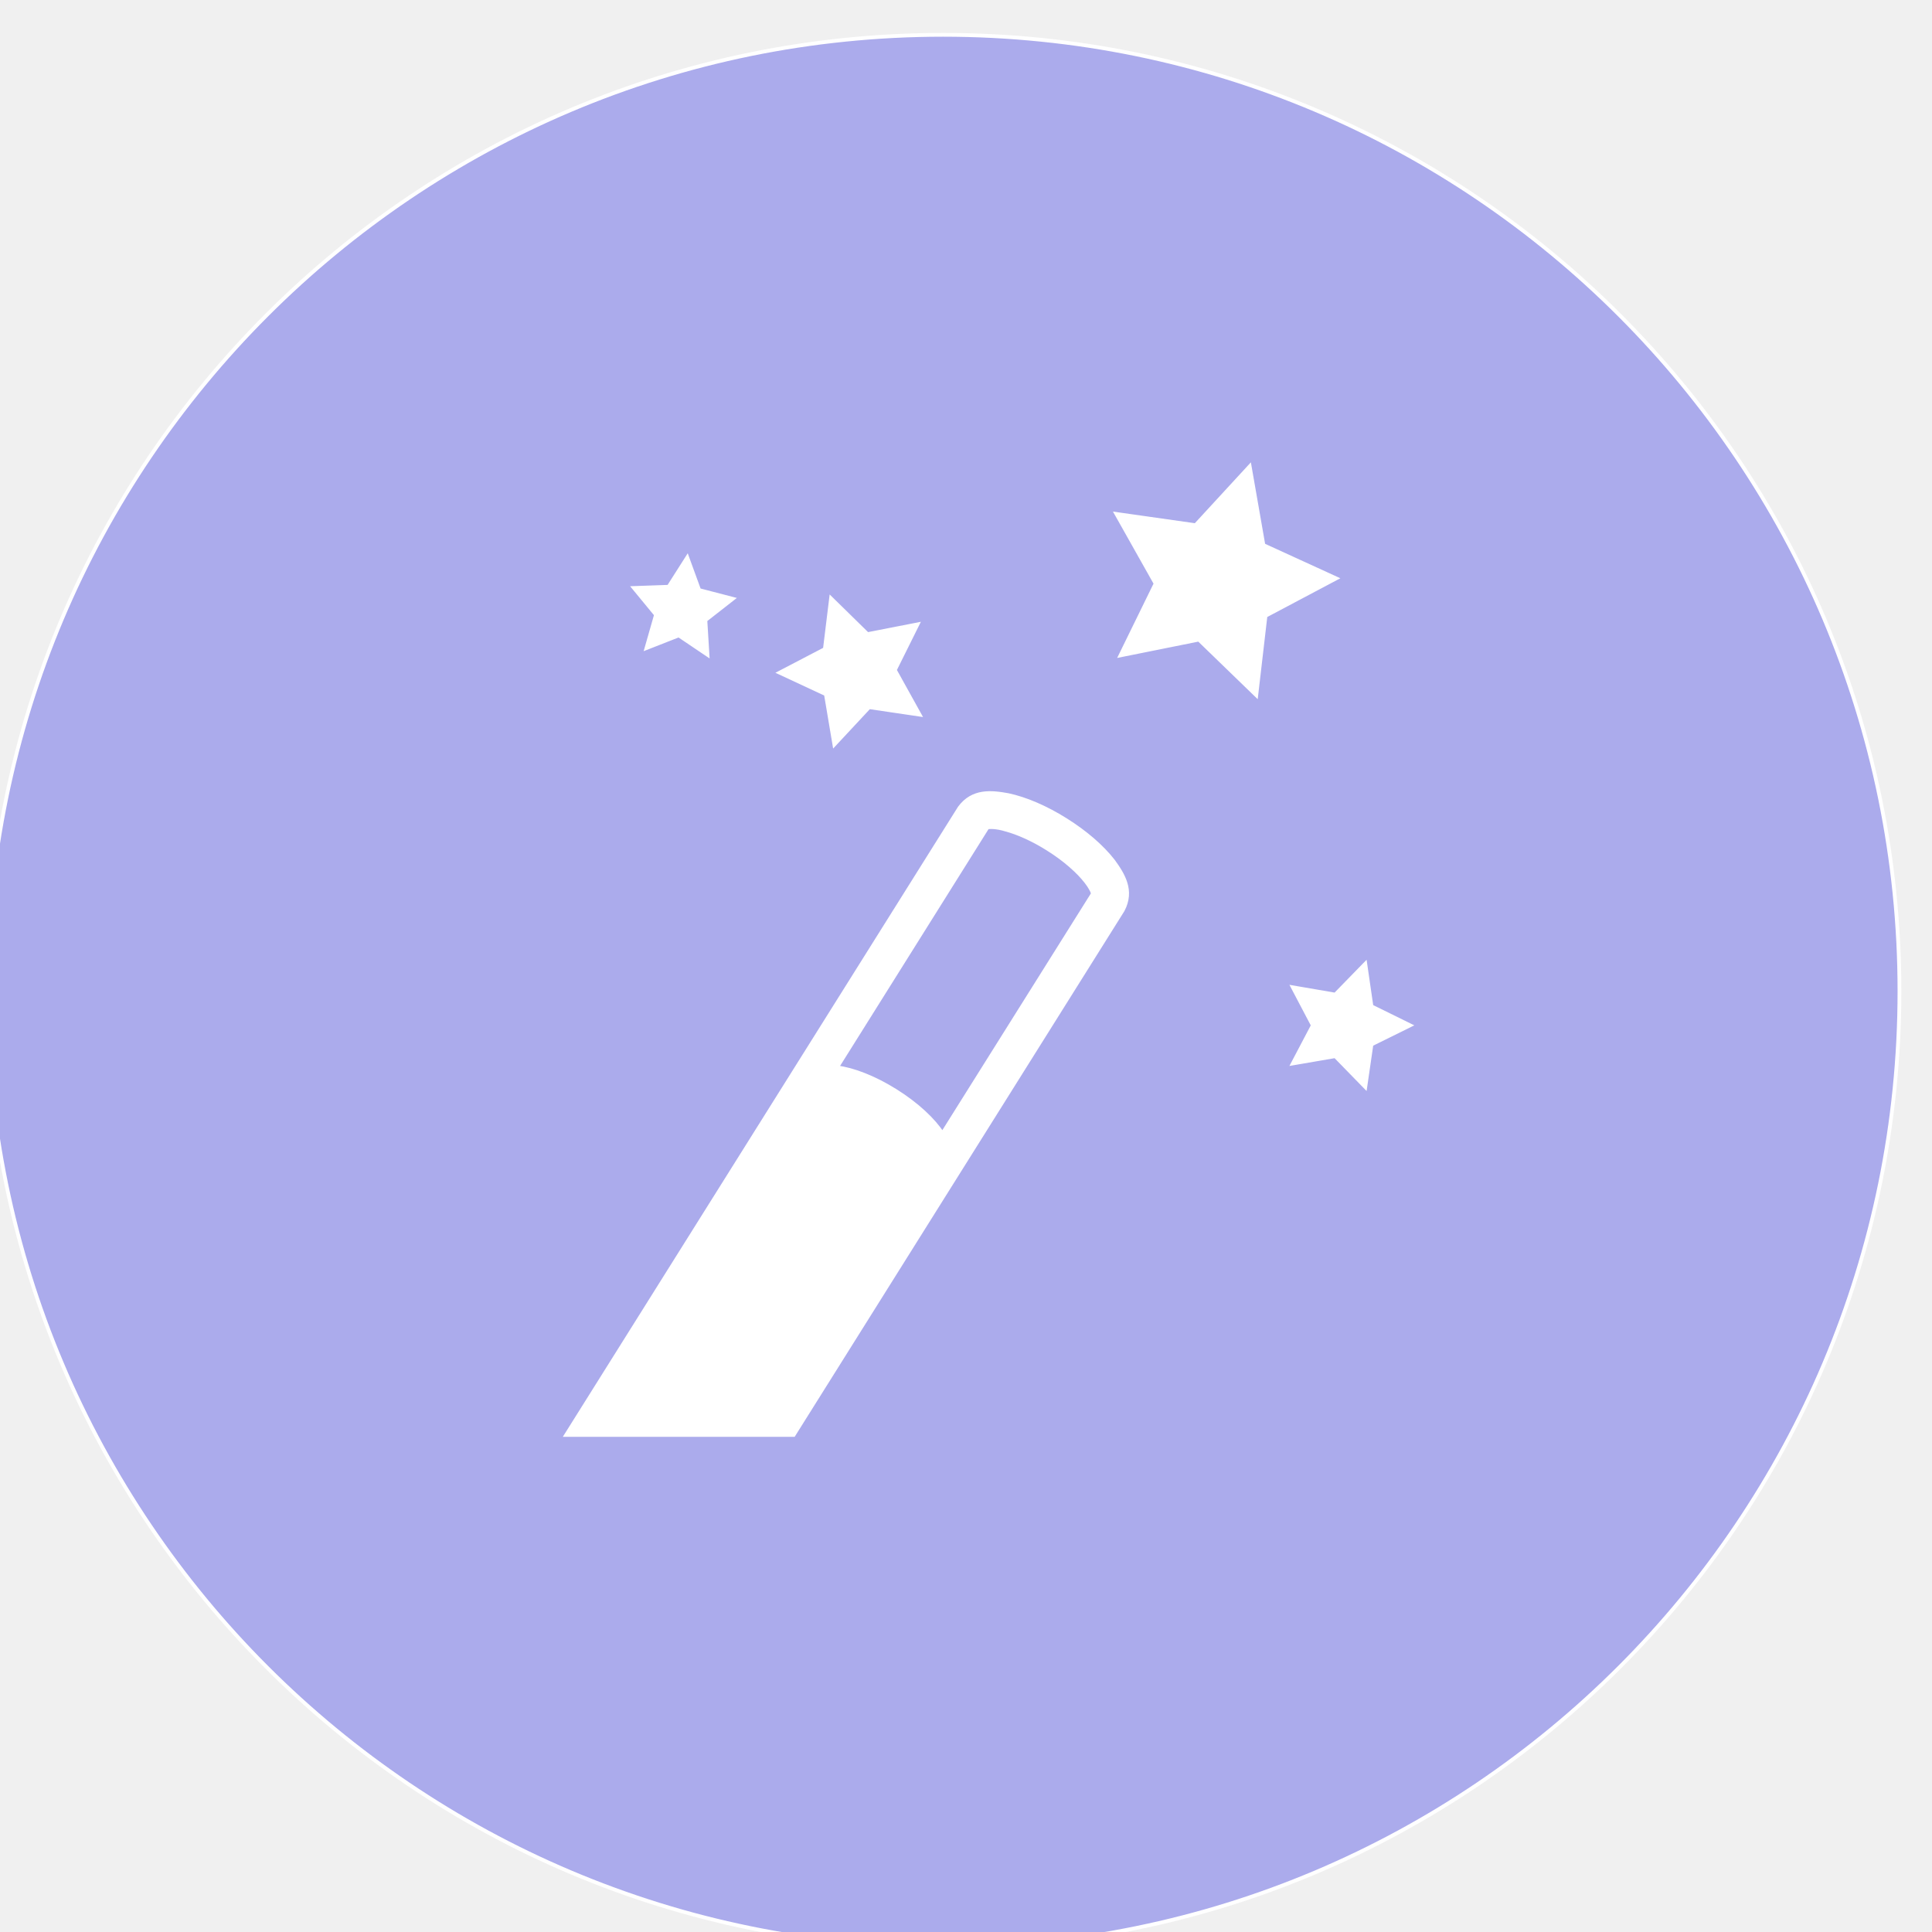
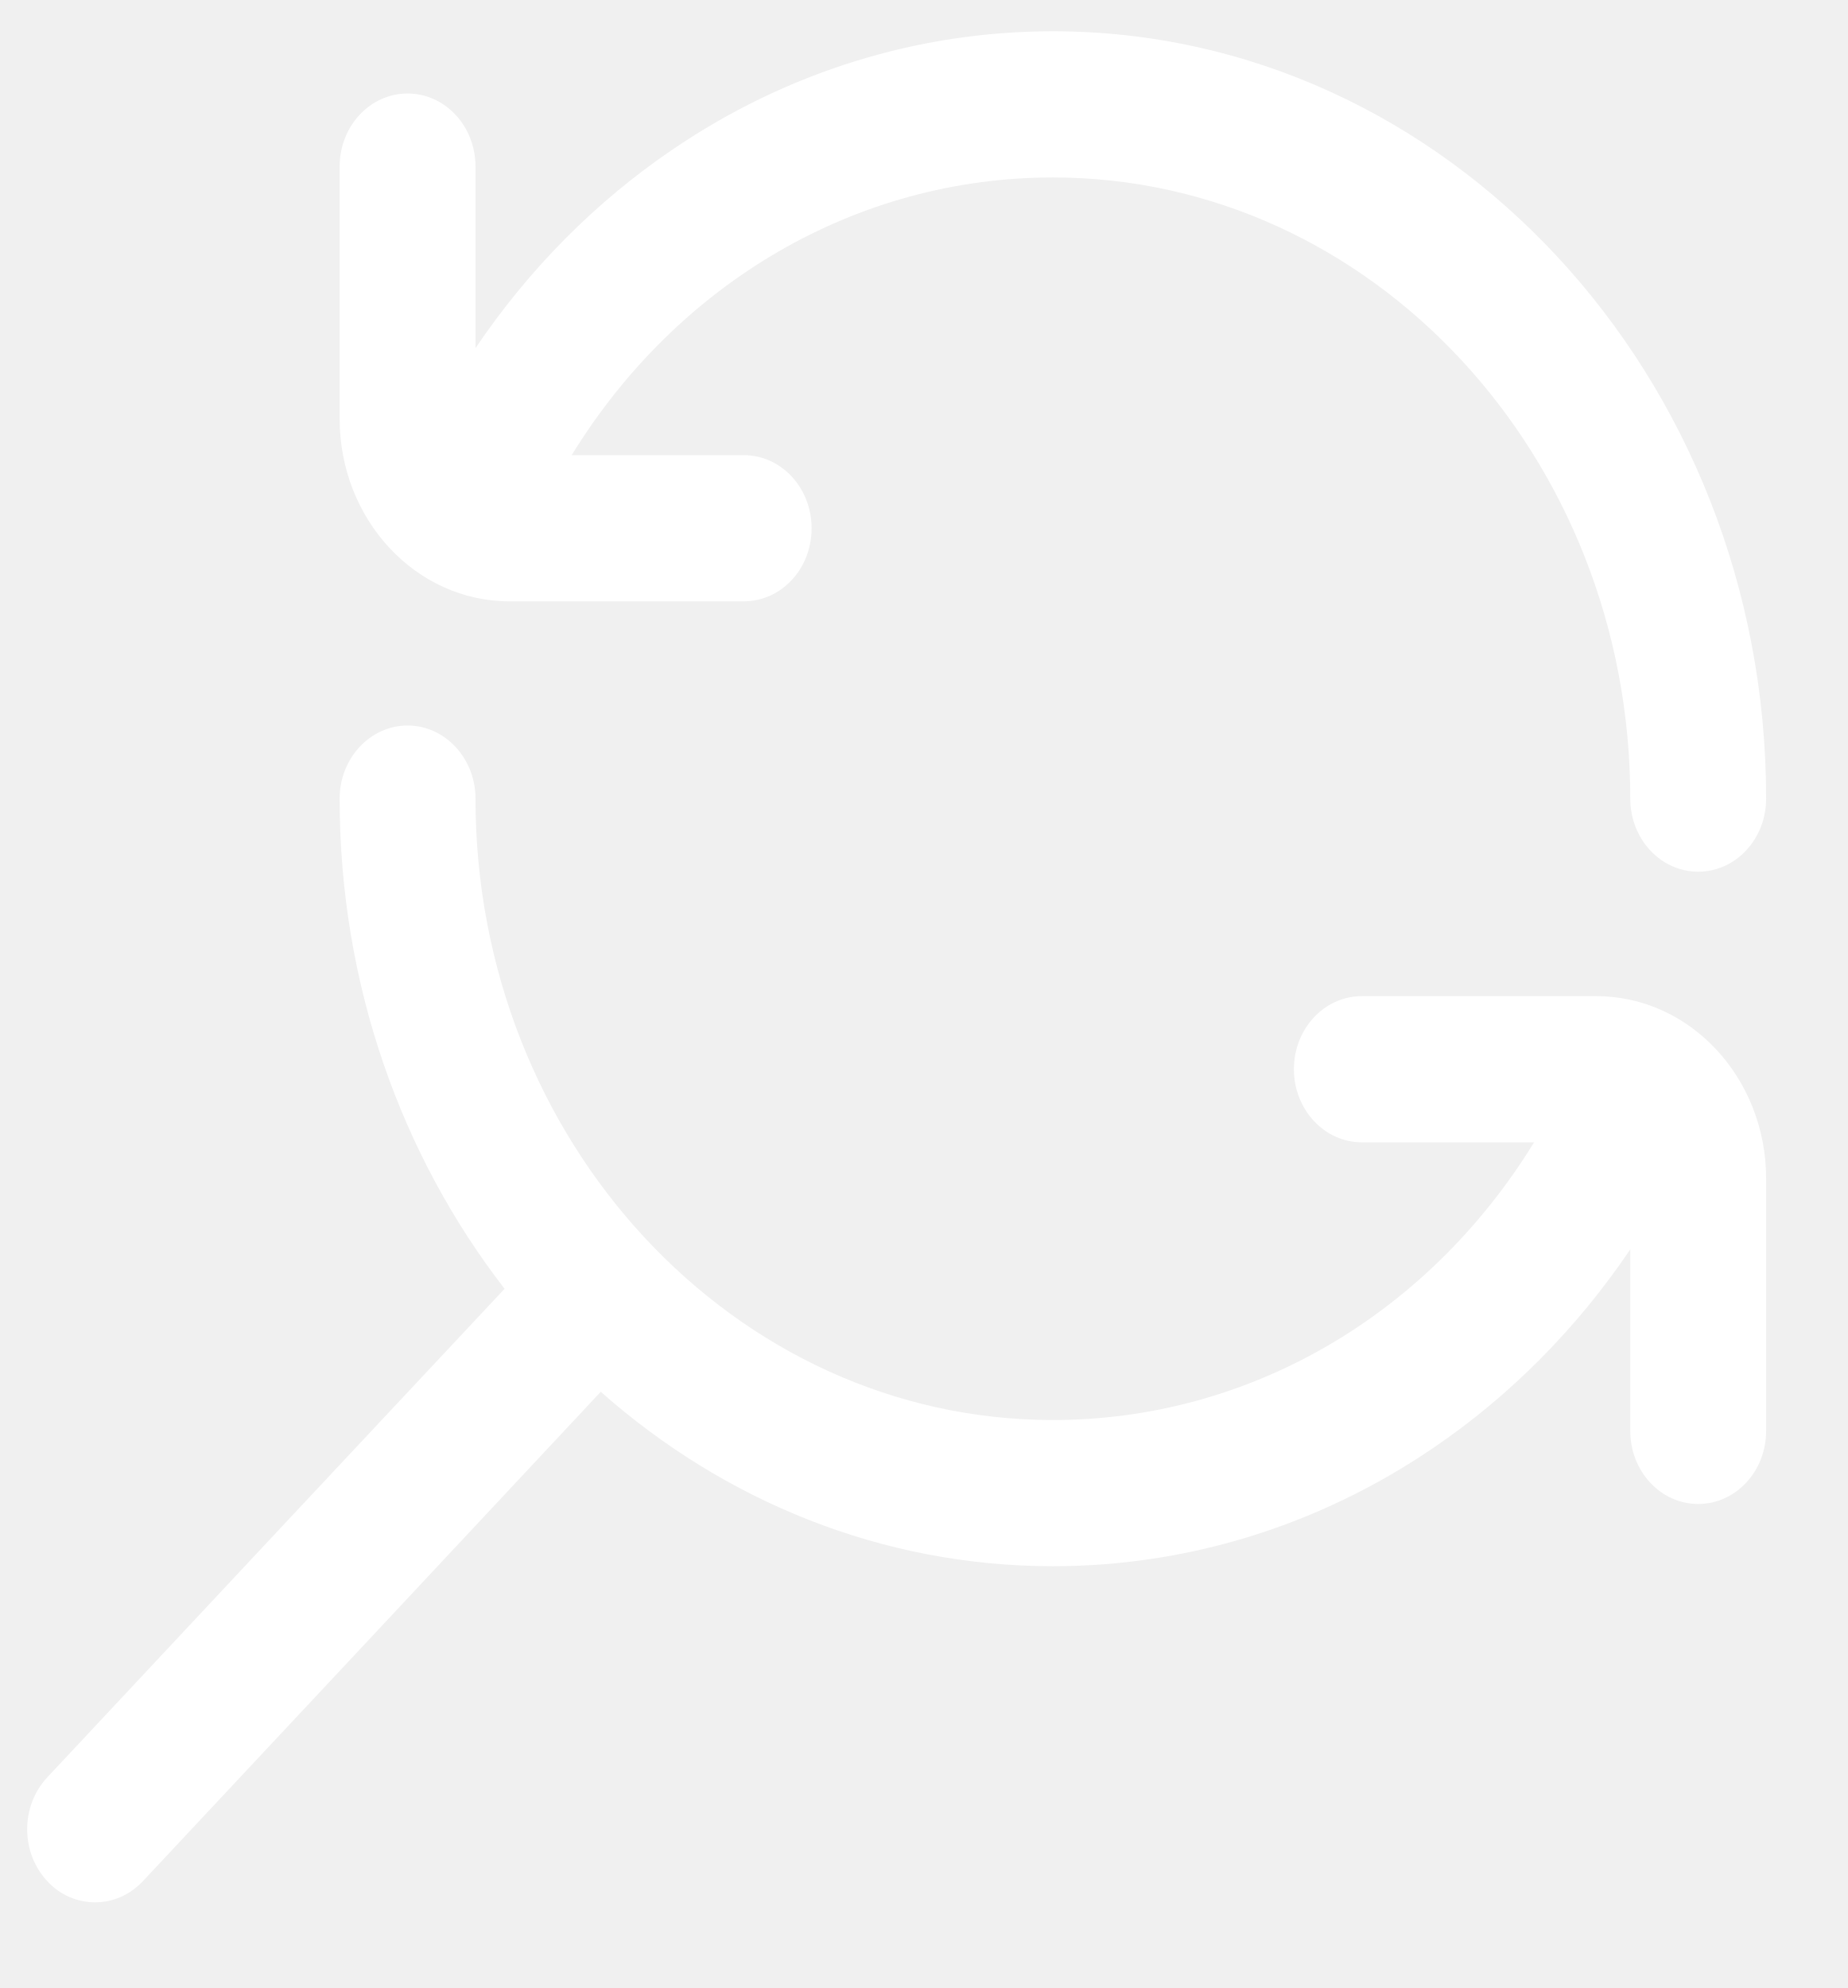
- <svg xmlns="http://www.w3.org/2000/svg" style="" version="1.1" xml:space="preserve" width="512" height="512">
-   <rect id="backgroundrect" width="100%" height="100%" x="0" y="0" fill="none" stroke="none" />
-   <g class="currentLayer" style="">
-     <circle cx="249.936" cy="262.667" r="253.44" id="svg_2" class="selected" fill="#ababec" fill-opacity="1" stroke="#ffffff" stroke-opacity="1" />
-     <path fill="#ffffff" stroke="#ffffff" stroke-dashoffset="" fill-rule="nonzero" marker-start="" marker-mid="" marker-end="" id="svg_10" d="M334.821,144.464 L331.176,123.607 L316.832,139.187 L295.875,136.21 L306.259,154.658 L296.949,173.675 L317.716,169.498 L332.926,184.23 L335.371,163.193 L354.081,153.278 L334.821,144.464 zM363.454,266.695 L361.813,255.418 L353.856,263.582 L342.624,261.652 L347.929,271.737 L342.624,281.823 L353.856,279.893 L361.813,288.057 L363.454,276.78 L373.676,271.728 L363.454,266.695 zM171.327,171.736 L179.879,168.38 L187.493,173.513 L186.934,164.347 L194.169,158.691 L185.283,156.381 L182.134,147.748 L177.2,155.497 L168.016,155.822 L173.853,162.913 L171.327,171.736 zM221.115,197.293 L230.326,187.406 L243.687,189.382 L237.128,177.564 L243.146,165.466 L229.884,168.055 L220.24,158.601 L218.599,172.015 L206.618,178.267 L218.869,183.969 L221.115,197.293 zM282.416,217.285 C277.111,213.965 271.843,211.709 267.151,210.708 C262.713,209.905 257.778,209.364 254.296,214.082 L150.054,380.273 L210.317,380.273 L297.544,241.2 C300.278,236.004 297.653,231.809 294.991,228.146 C292.059,224.384 287.72,220.613 282.416,217.285 zM249.749,300.416 C247.458,296.844 243.073,292.685 237.363,289.104 C231.661,285.531 226.014,283.384 221.792,282.879 L261.676,219.26 C262.253,219.143 264.039,219.071 266.574,219.856 C269.696,220.686 273.656,222.427 277.625,224.926 C282.172,227.749 285.817,231.033 287.846,233.676 C288.866,234.984 289.452,236.121 289.606,236.699 C289.624,236.753 289.642,236.798 289.642,236.834 L249.749,300.416 z" style="color: rgb(122, 255, 250);" class="" />
+ <svg xmlns="http://www.w3.org/2000/svg" xmlns:xlink="http://www.w3.org/1999/xlink" version="1.1" preserveAspectRatio="xMidYMid meet" viewBox="185.72 101.031 68 72.86" width="64" height="68.86">
+   <defs>
+     <path d="M198.22 107.01C198.22 105.52 199.34 104.32 200.72 104.32C202.1 104.32 203.22 105.52 203.22 107.01C203.22 107.68 203.22 113.02 203.22 113.69C205.18 110.79 207.64 108.3 210.49 106.37C214.67 103.53 219.5 102.03 224.47 102.03C238.94 102.03 250.72 114.7 250.72 130.27C250.72 131.76 249.6 132.96 248.22 132.96C246.84 132.96 245.72 131.76 245.72 130.27C245.72 117.67 236.19 107.41 224.47 107.41C217.25 107.41 210.67 111.27 206.76 117.63C207.39 117.63 212.46 117.63 213.09 117.63C214.48 117.63 215.59 118.84 215.59 120.32C215.59 121.81 214.48 123.01 213.09 123.01C212.23 123.01 205.33 123.01 204.47 123.01C201.02 123.01 198.22 120 198.22 116.29C198.22 114.43 198.22 107.94 198.22 107.01ZM235.84 137.54C234.46 137.54 233.34 138.74 233.34 140.23C233.34 141.71 234.46 142.92 235.84 142.92C236.48 142.92 241.55 142.92 242.18 142.92C238.27 149.28 231.69 153.14 224.47 153.14C212.75 153.14 203.22 142.88 203.22 130.27C203.22 128.79 202.1 127.58 200.72 127.58C199.34 127.58 198.22 128.79 198.22 130.27C198.22 137.13 200.5 143.41 204.29 148.31C202.6 150.11 189.14 164.49 187.46 166.29C186.48 167.34 186.47 169.04 187.45 170.1C187.93 170.63 188.58 170.89 189.22 170.89C189.86 170.89 190.49 170.63 190.98 170.11C192.67 168.31 206.15 153.9 207.83 152.1C212.36 156.11 218.16 158.52 224.47 158.52C229.44 158.52 234.27 157.02 238.45 154.18C241.3 152.25 243.76 149.76 245.72 146.86C245.72 147.52 245.72 152.87 245.72 153.54C245.72 155.03 246.84 156.23 248.22 156.23C249.6 156.23 250.72 155.03 250.72 153.54C250.72 152.61 250.72 145.19 250.72 144.26C250.72 140.55 247.92 137.54 244.47 137.54C242.74 137.54 236.71 137.54 235.84 137.54Z" id="bfuwOz3e7" />
+   </defs>
+   <g>
+     <g>
+       <use xlink:href="#bfuwOz3e7" opacity="1" fill="#ffffff" fill-opacity="1" />
+       <g>
+         <use xlink:href="#bfuwOz3e7" opacity="1" fill-opacity="0" stroke="#000000" stroke-width="1" stroke-opacity="0" />
+       </g>
+     </g>
  </g>
</svg>
